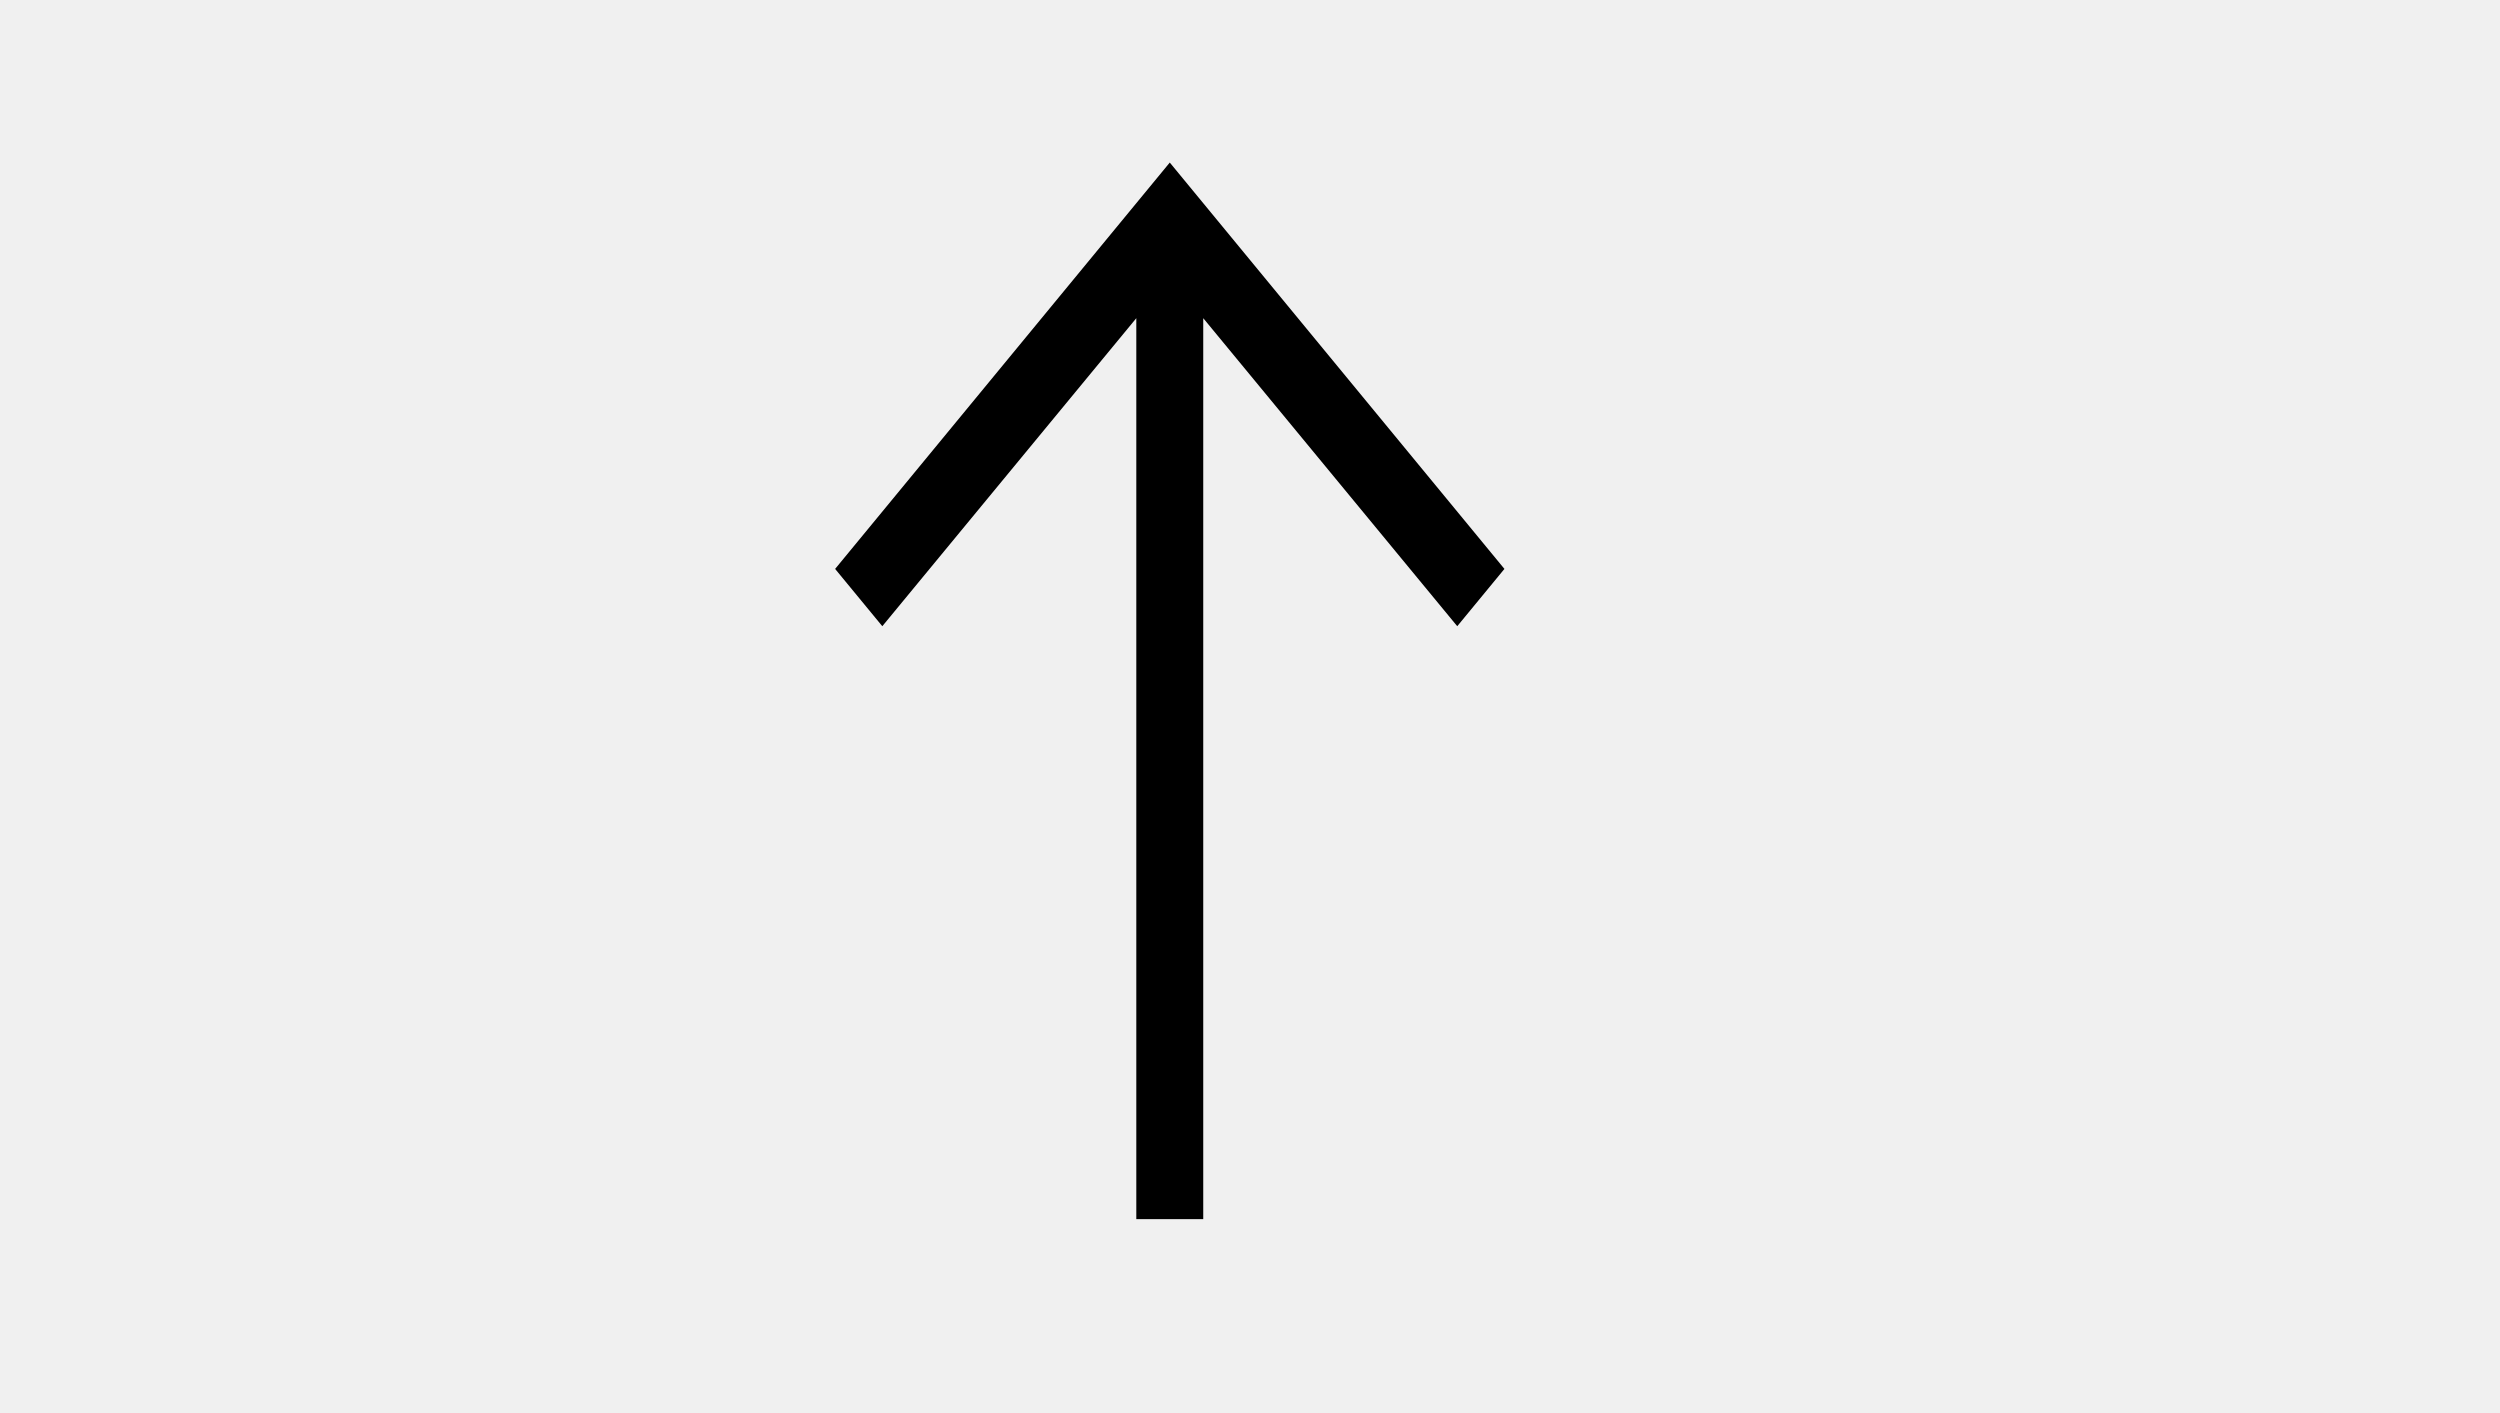
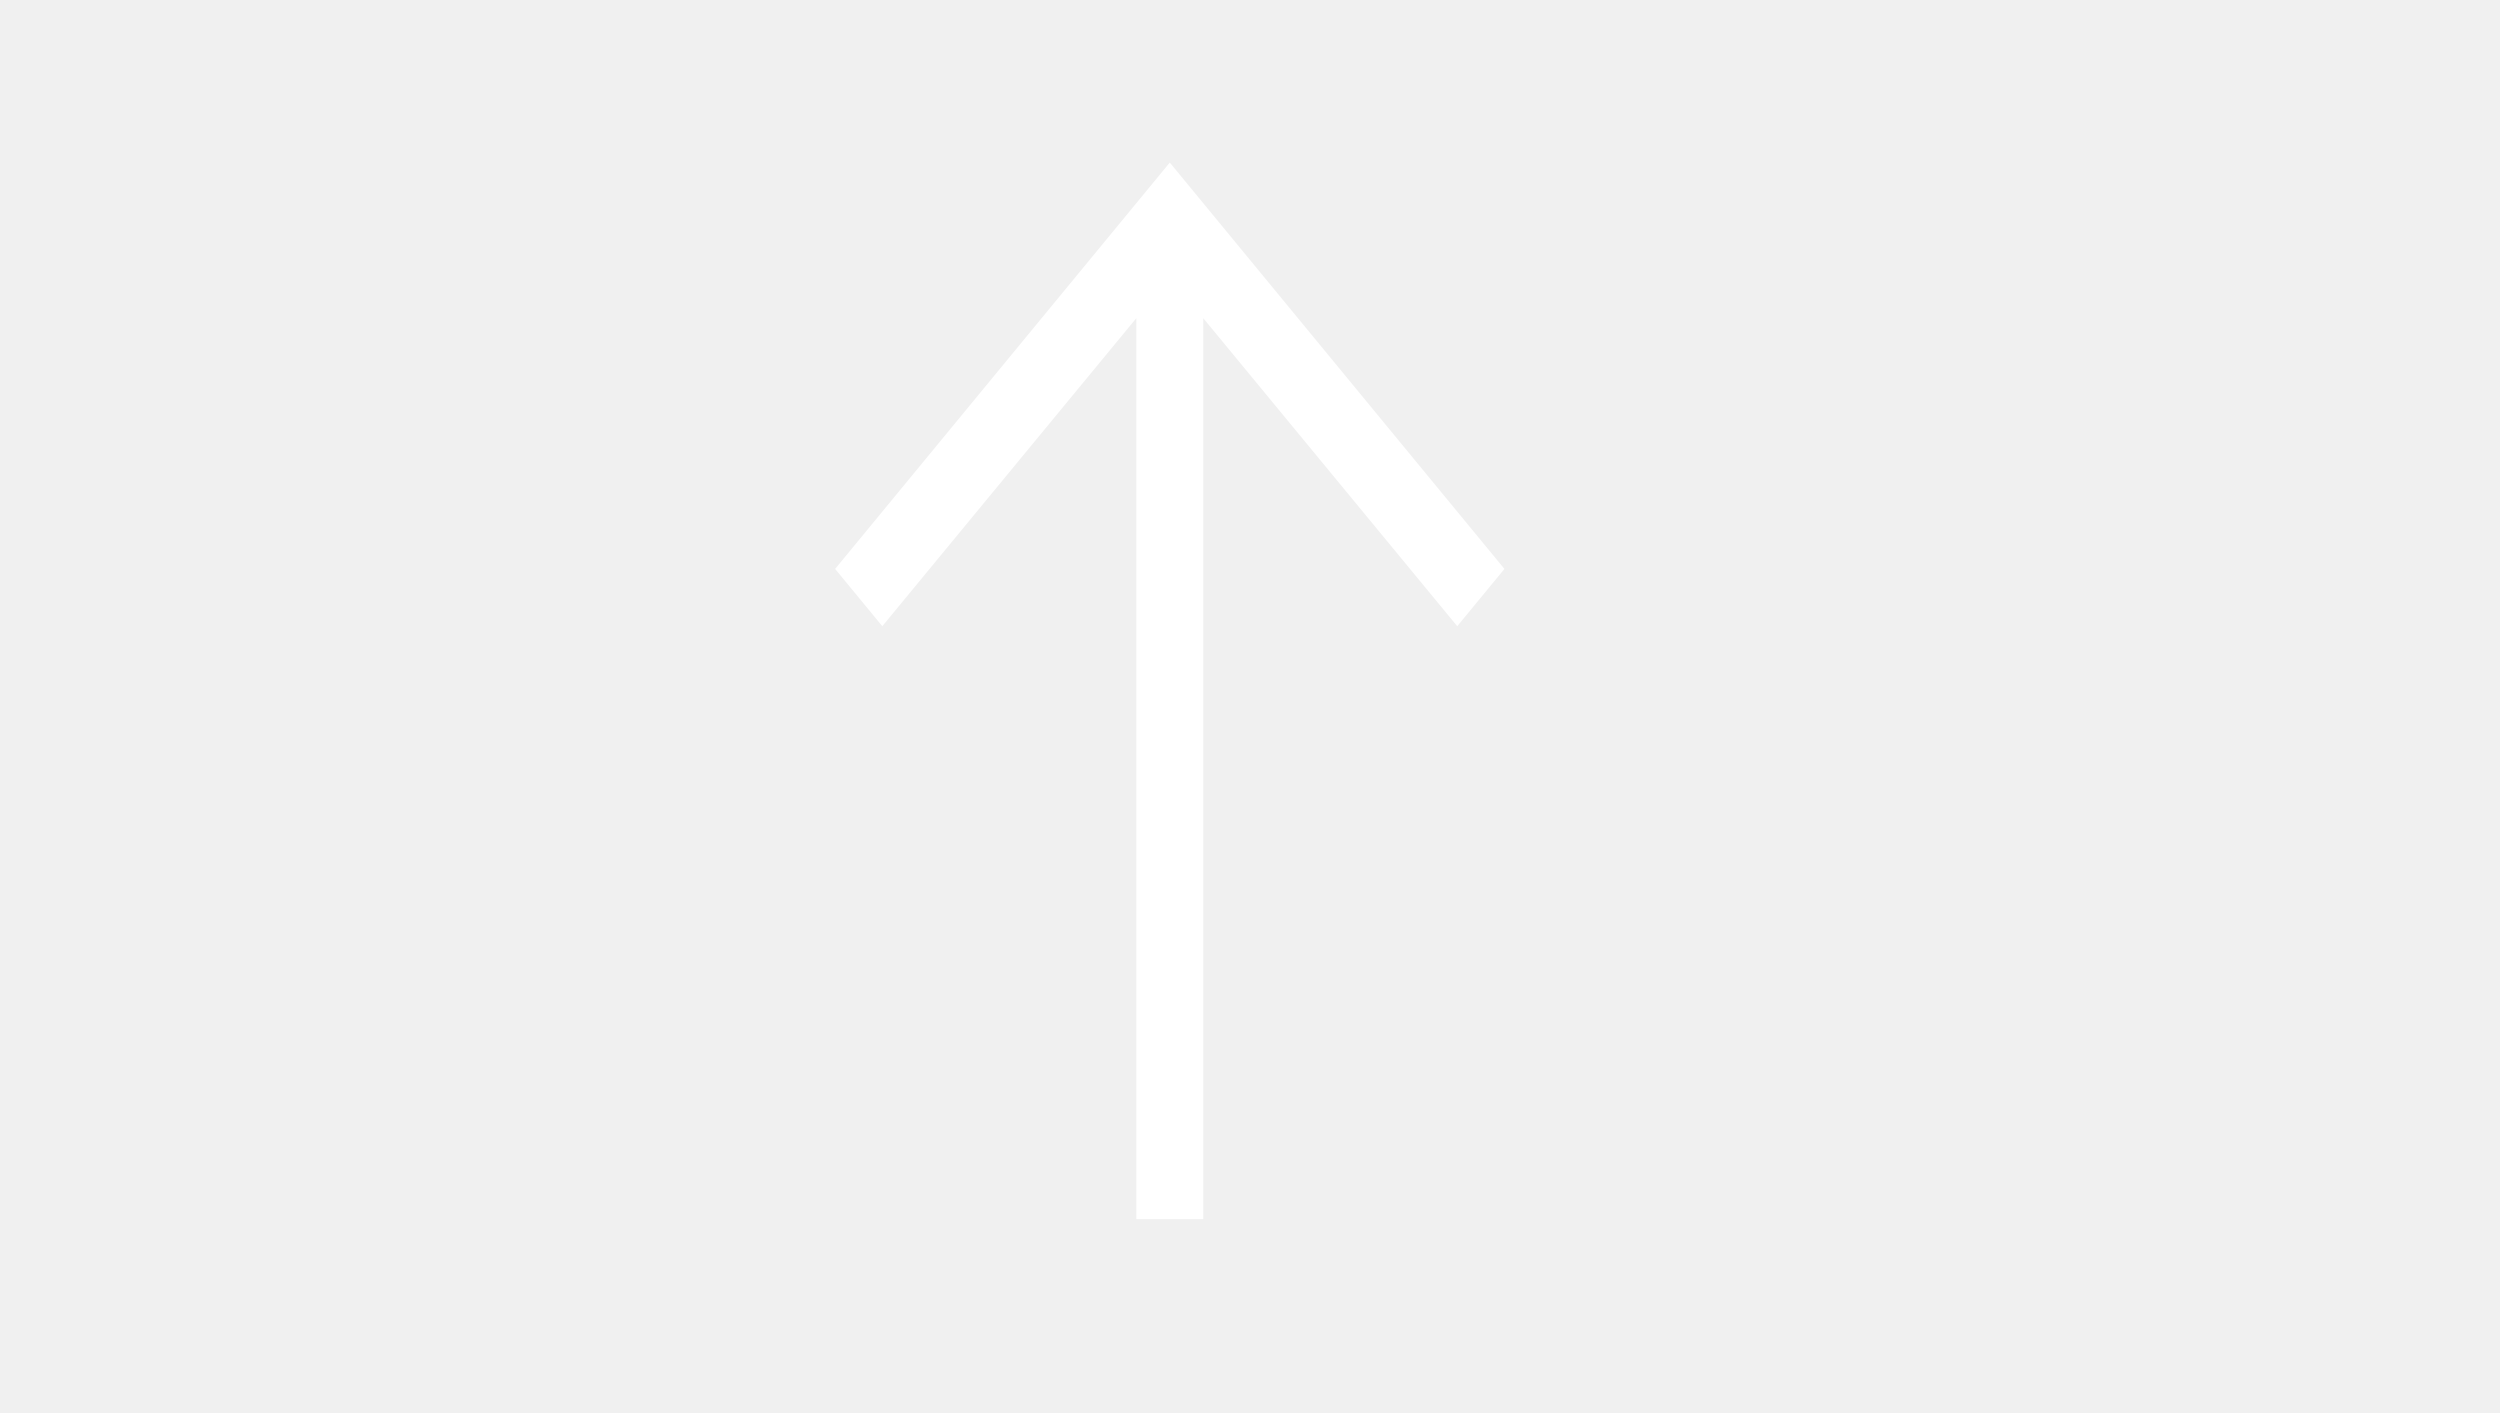
<svg xmlns="http://www.w3.org/2000/svg" xmlns:xlink="http://www.w3.org/1999/xlink" width="1340px" height="757px" viewBox="0 0 1340 757" version="1.1">
  <defs>
    <polygon id="path-1" points="287 87.125 107.625 304.938 132.917 335.649 269.062 170.547 269.062 653.438 304.938 653.438 304.938 170.547 441.083 335.649 466.375 304.938" />
  </defs>
  <g id="Artboard" stroke="none" stroke-width="1" fill="none" fill-rule="evenodd">
    <g id="icons/arrows/ibm-anchor-up-link" transform="translate(340, 0)">
      <mask id="mask-2" fill="white">
        <use xlink:href="#path-1" />
      </mask>
-       <use id="icon-color" fill="#000000" fill-rule="evenodd" xlink:href="#path-1" />
+       <use id="icon-color" fill="#ffffff" fill-rule="evenodd" xlink:href="#path-1" />
    </g>
  </g>
</svg>
